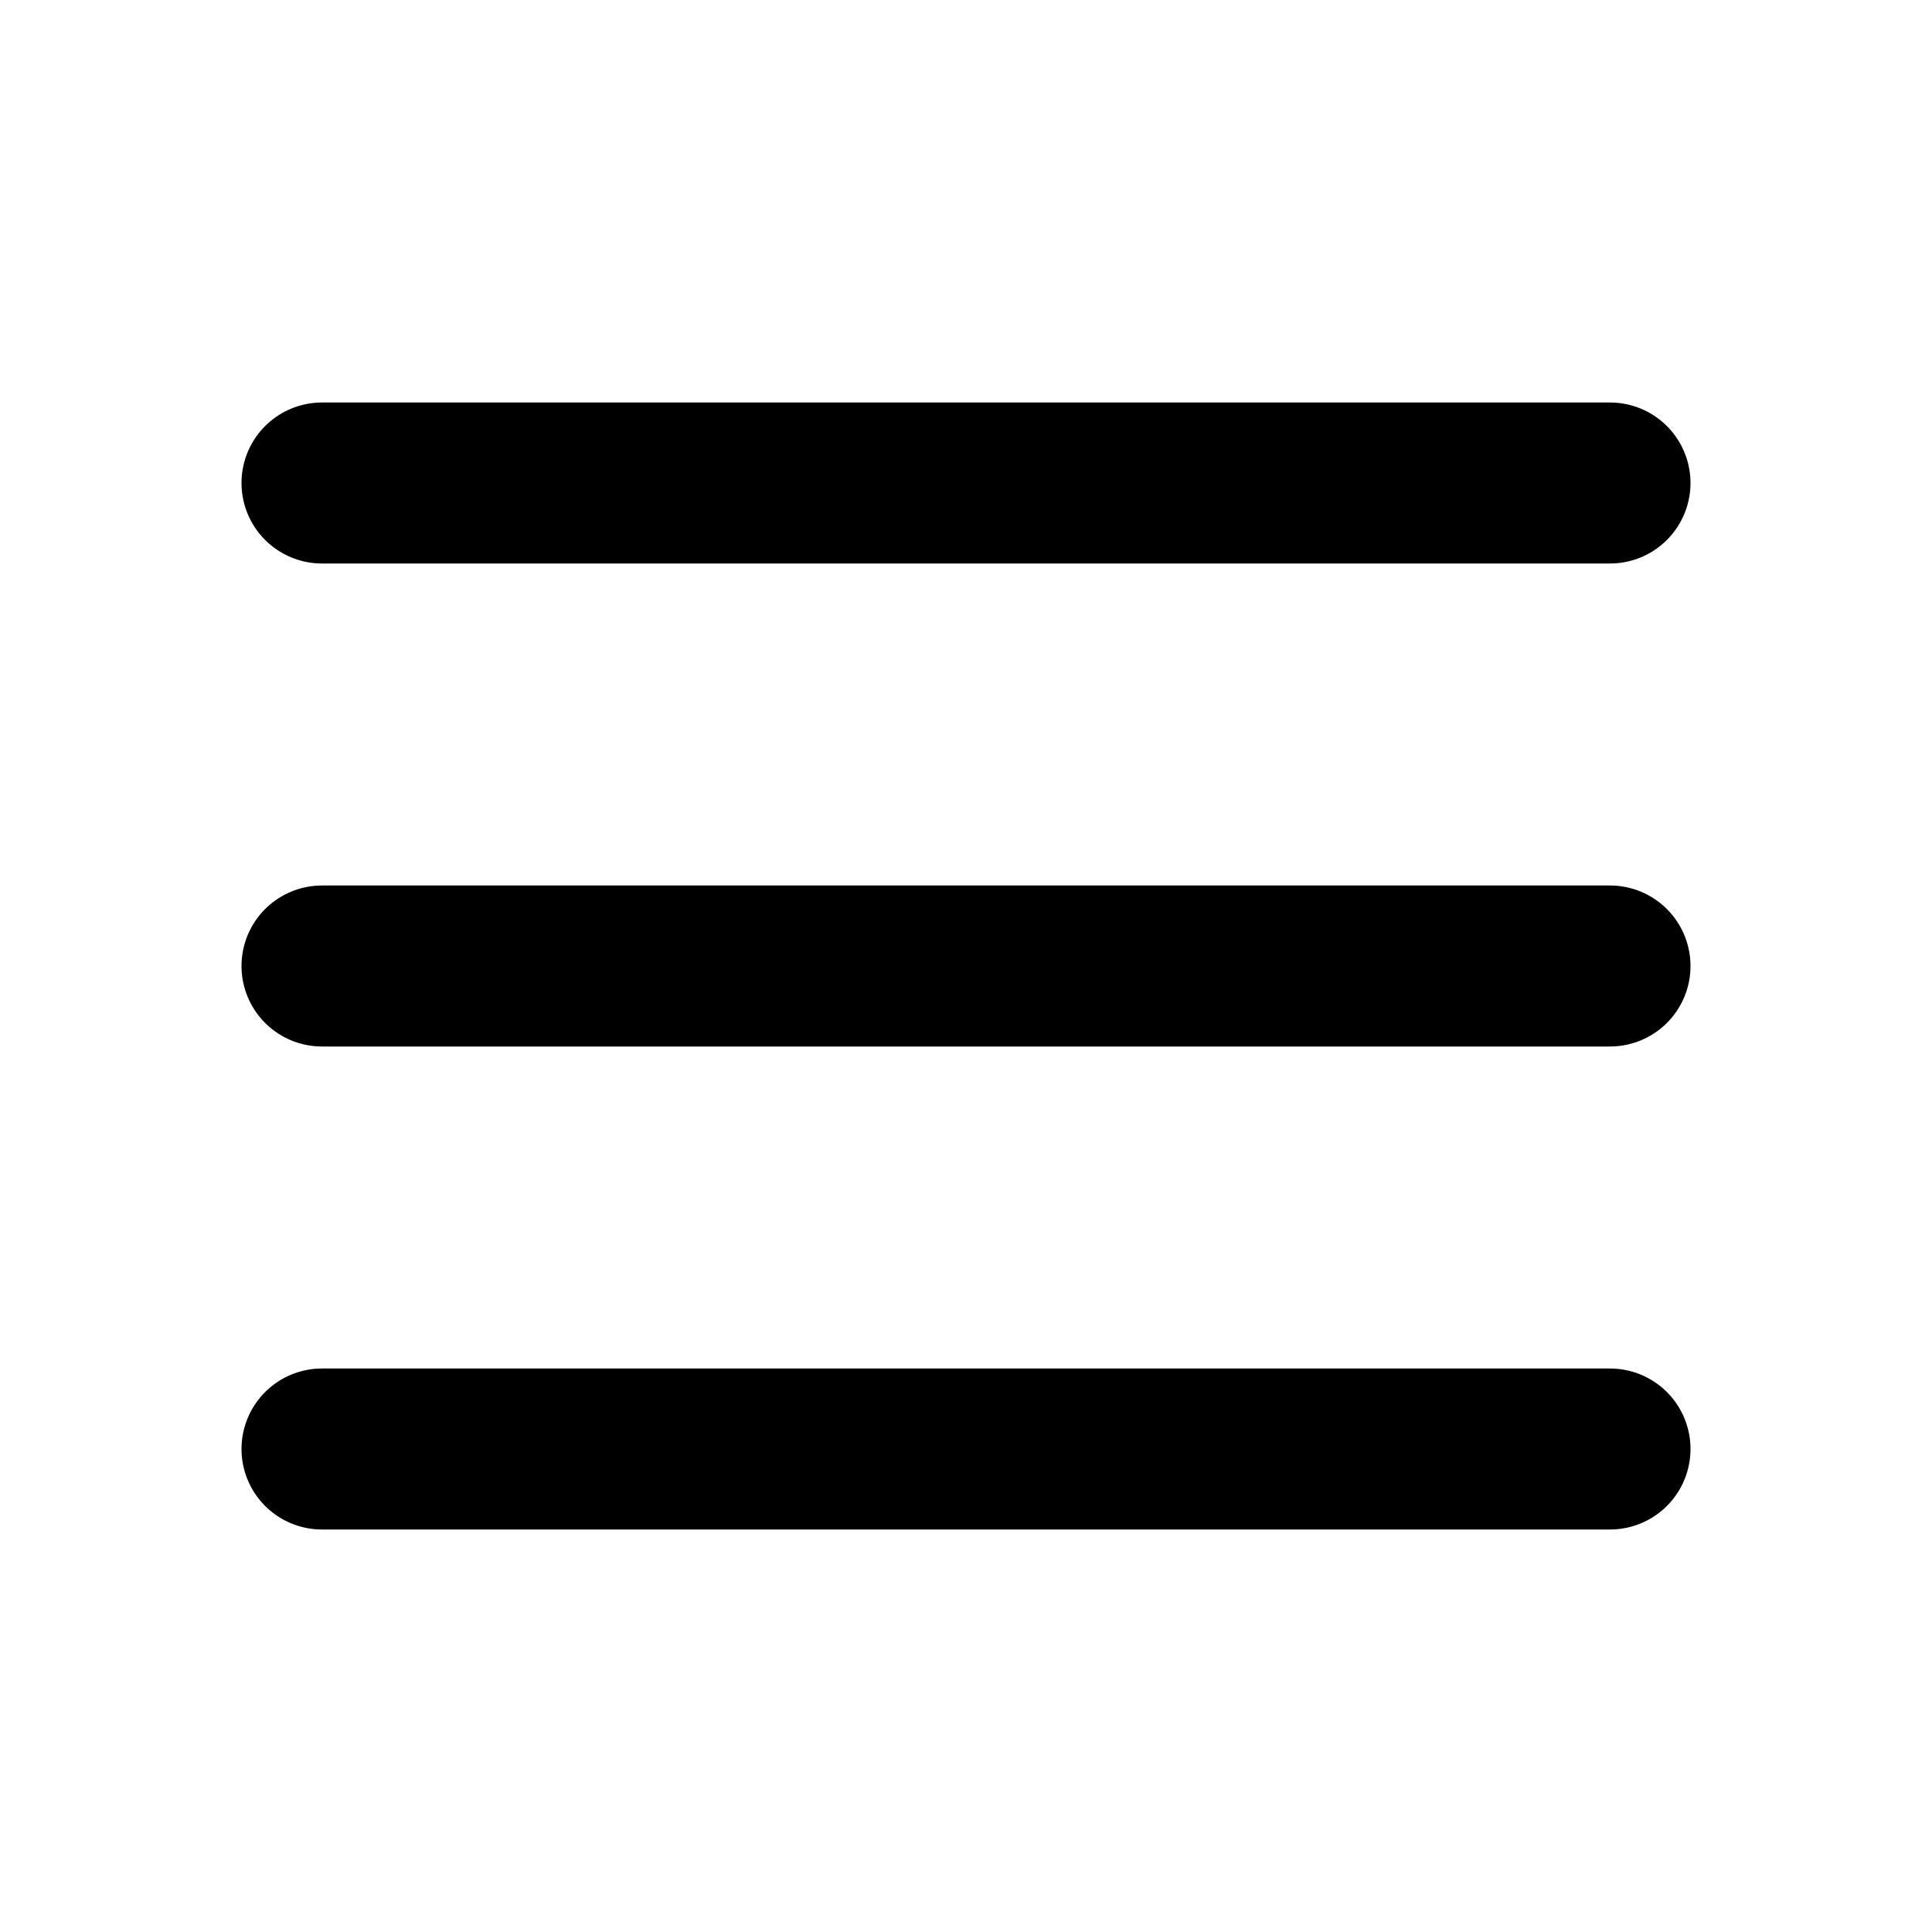
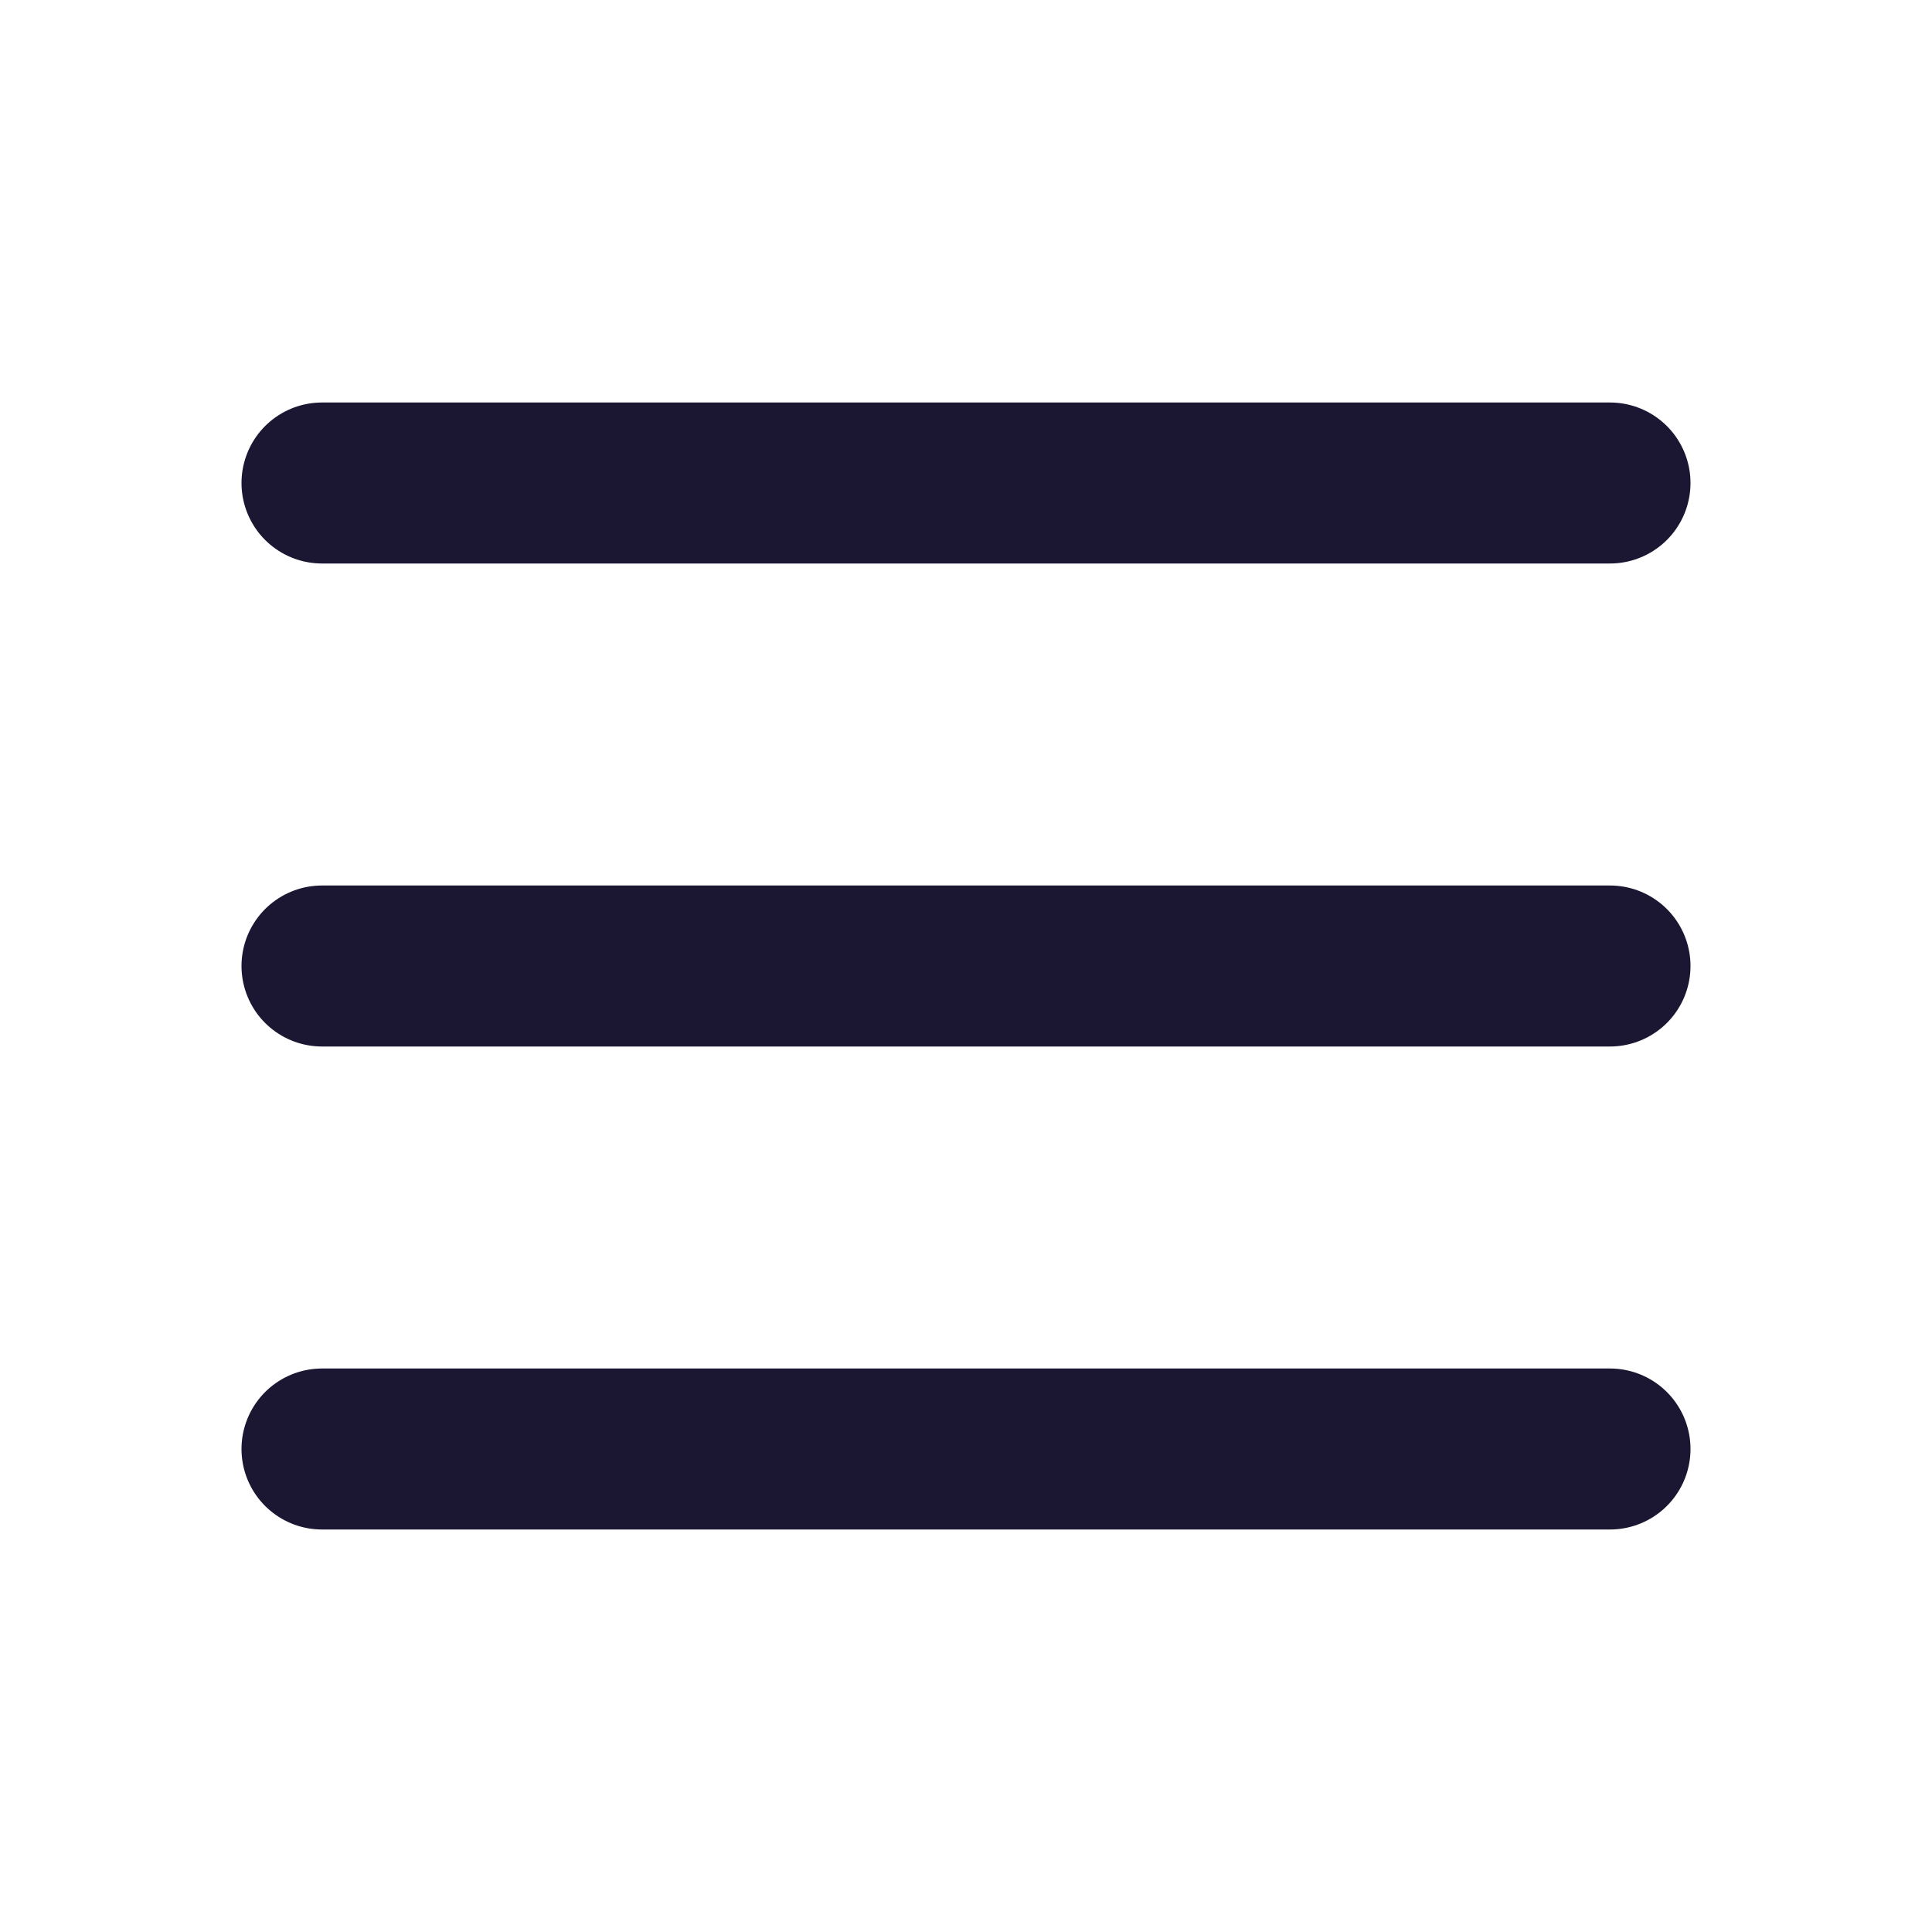
- <svg xmlns="http://www.w3.org/2000/svg" class="h-6 w-6" fill="none" viewBox="0 0 24 24" stroke="currentColor" stroke-width="2">
+ <svg xmlns="http://www.w3.org/2000/svg" class="h-6 w-6" fill="none" viewBox="0 0 24 24" stroke="#1b1732" stroke-width="2">
  <path stroke-linecap="round" stroke-linejoin="round" d="M4 6h16M4 12h16M4 18h16" />
</svg>
